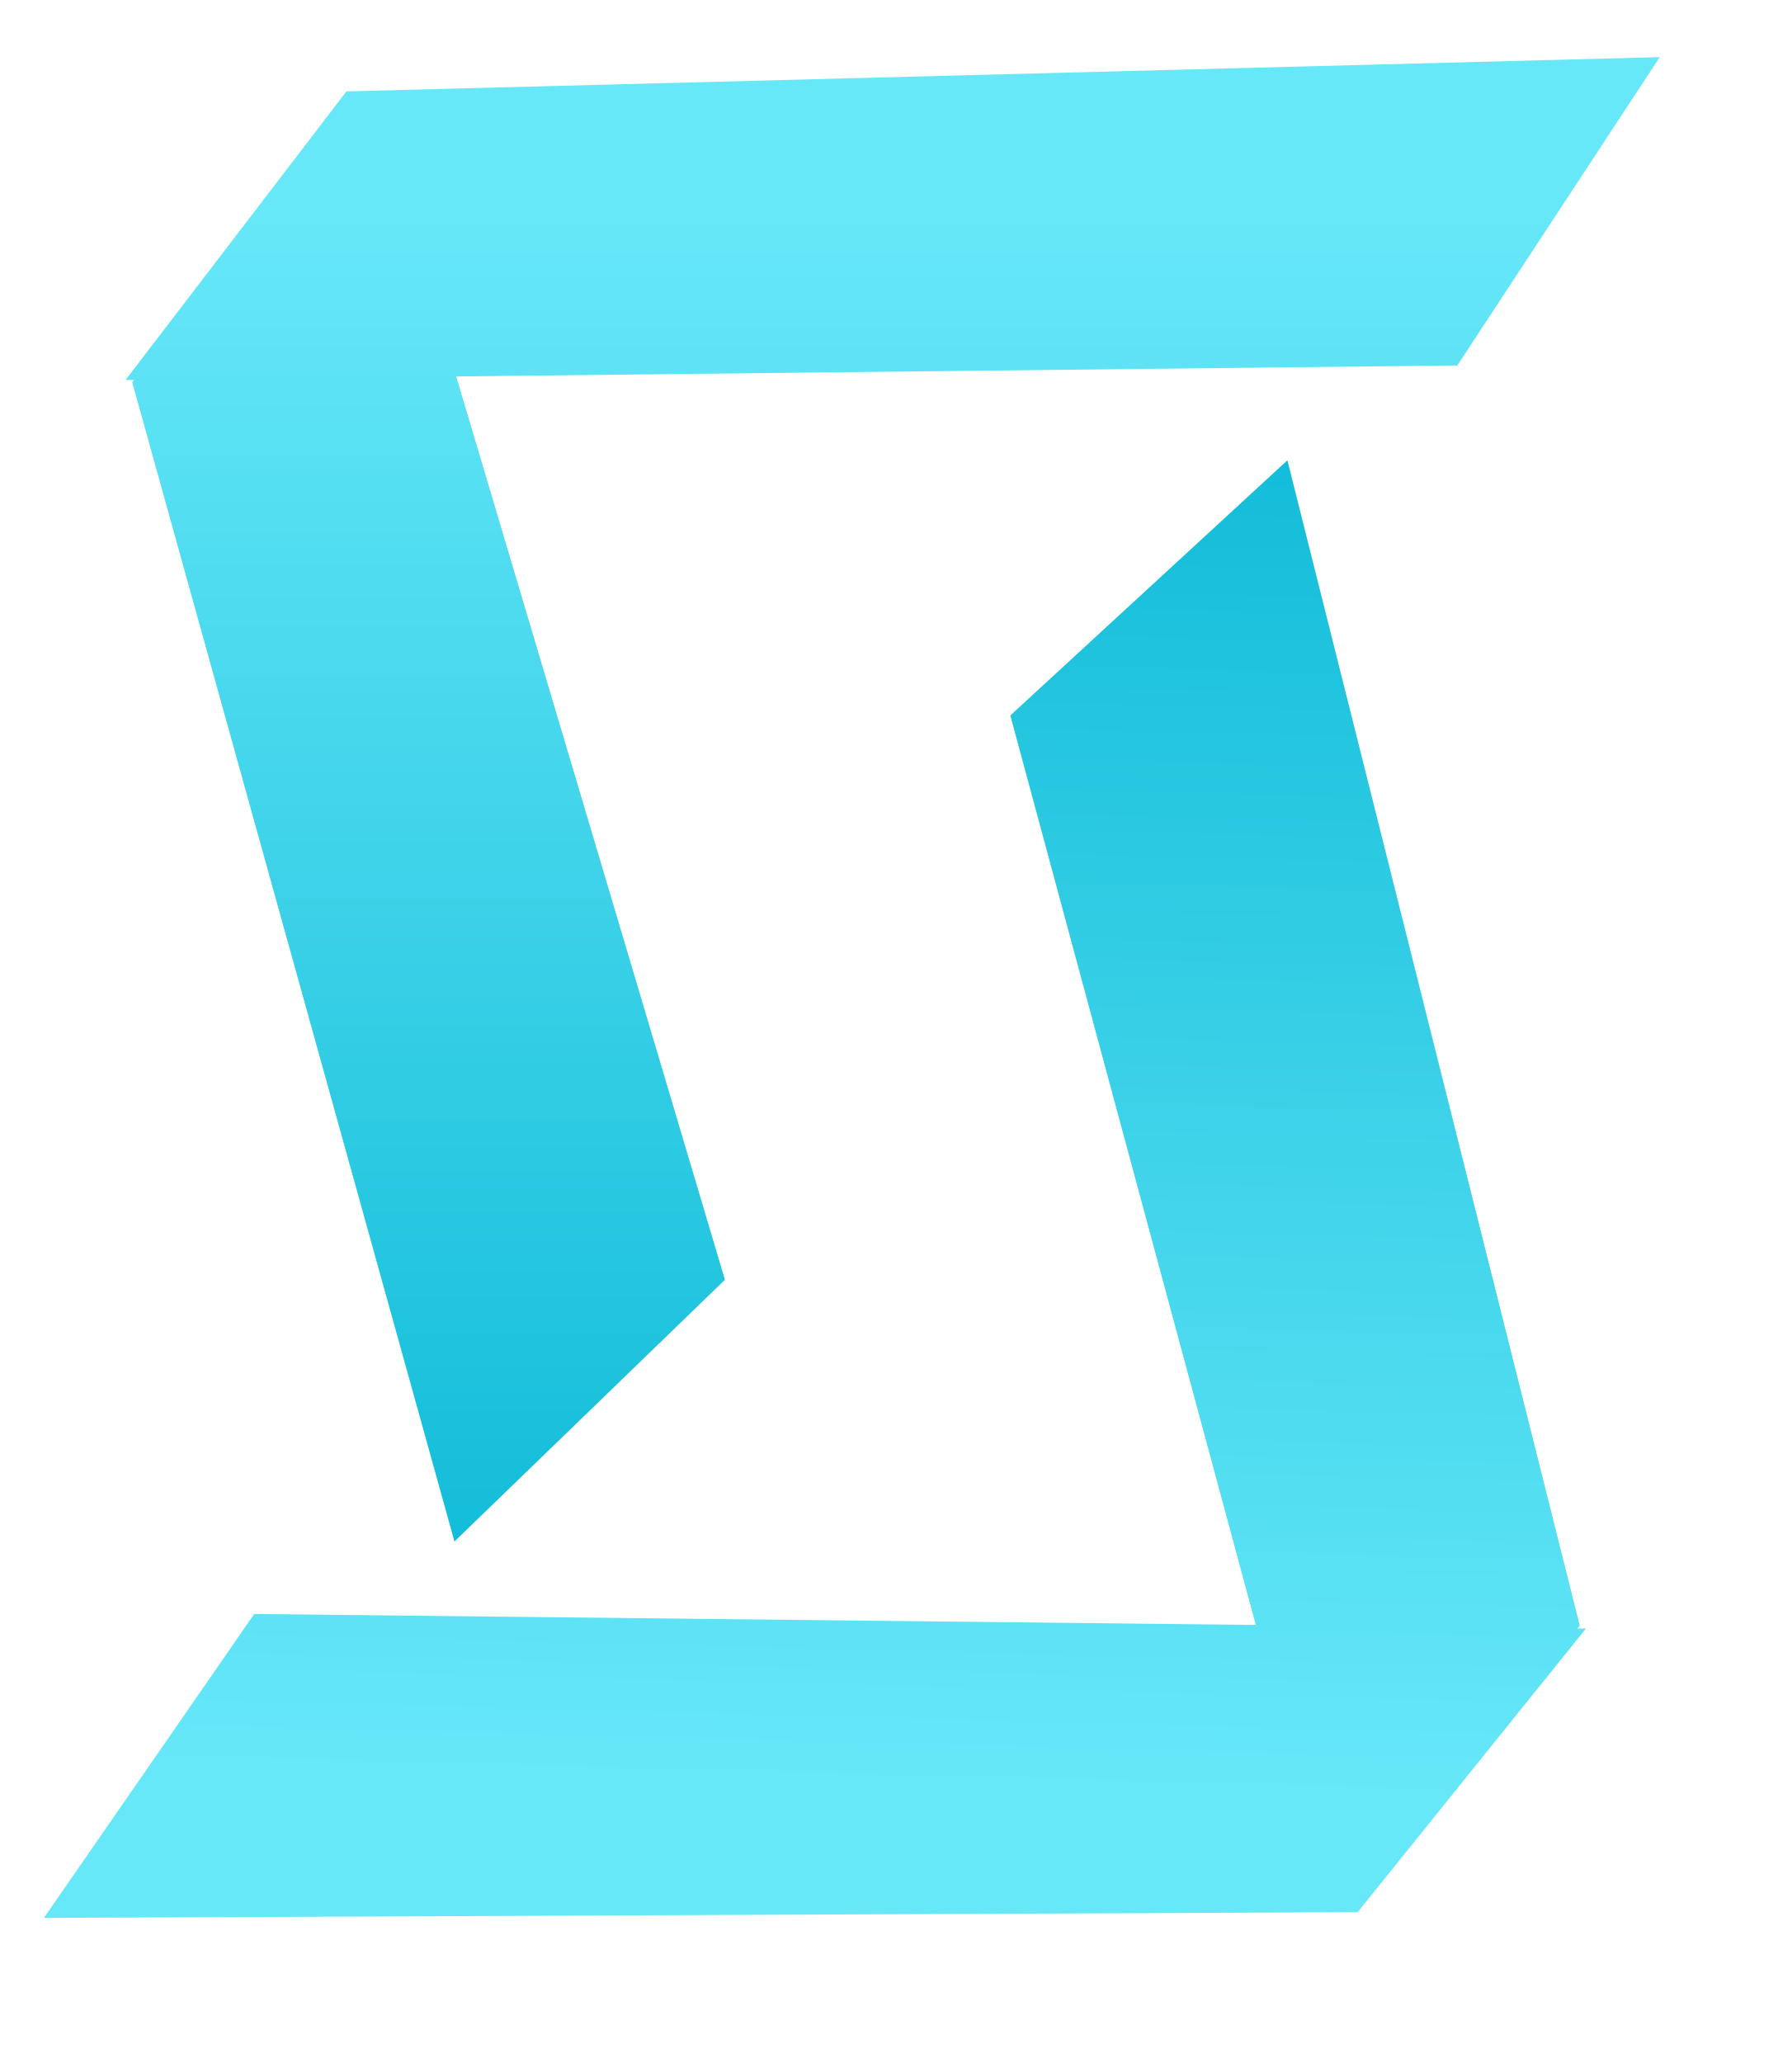
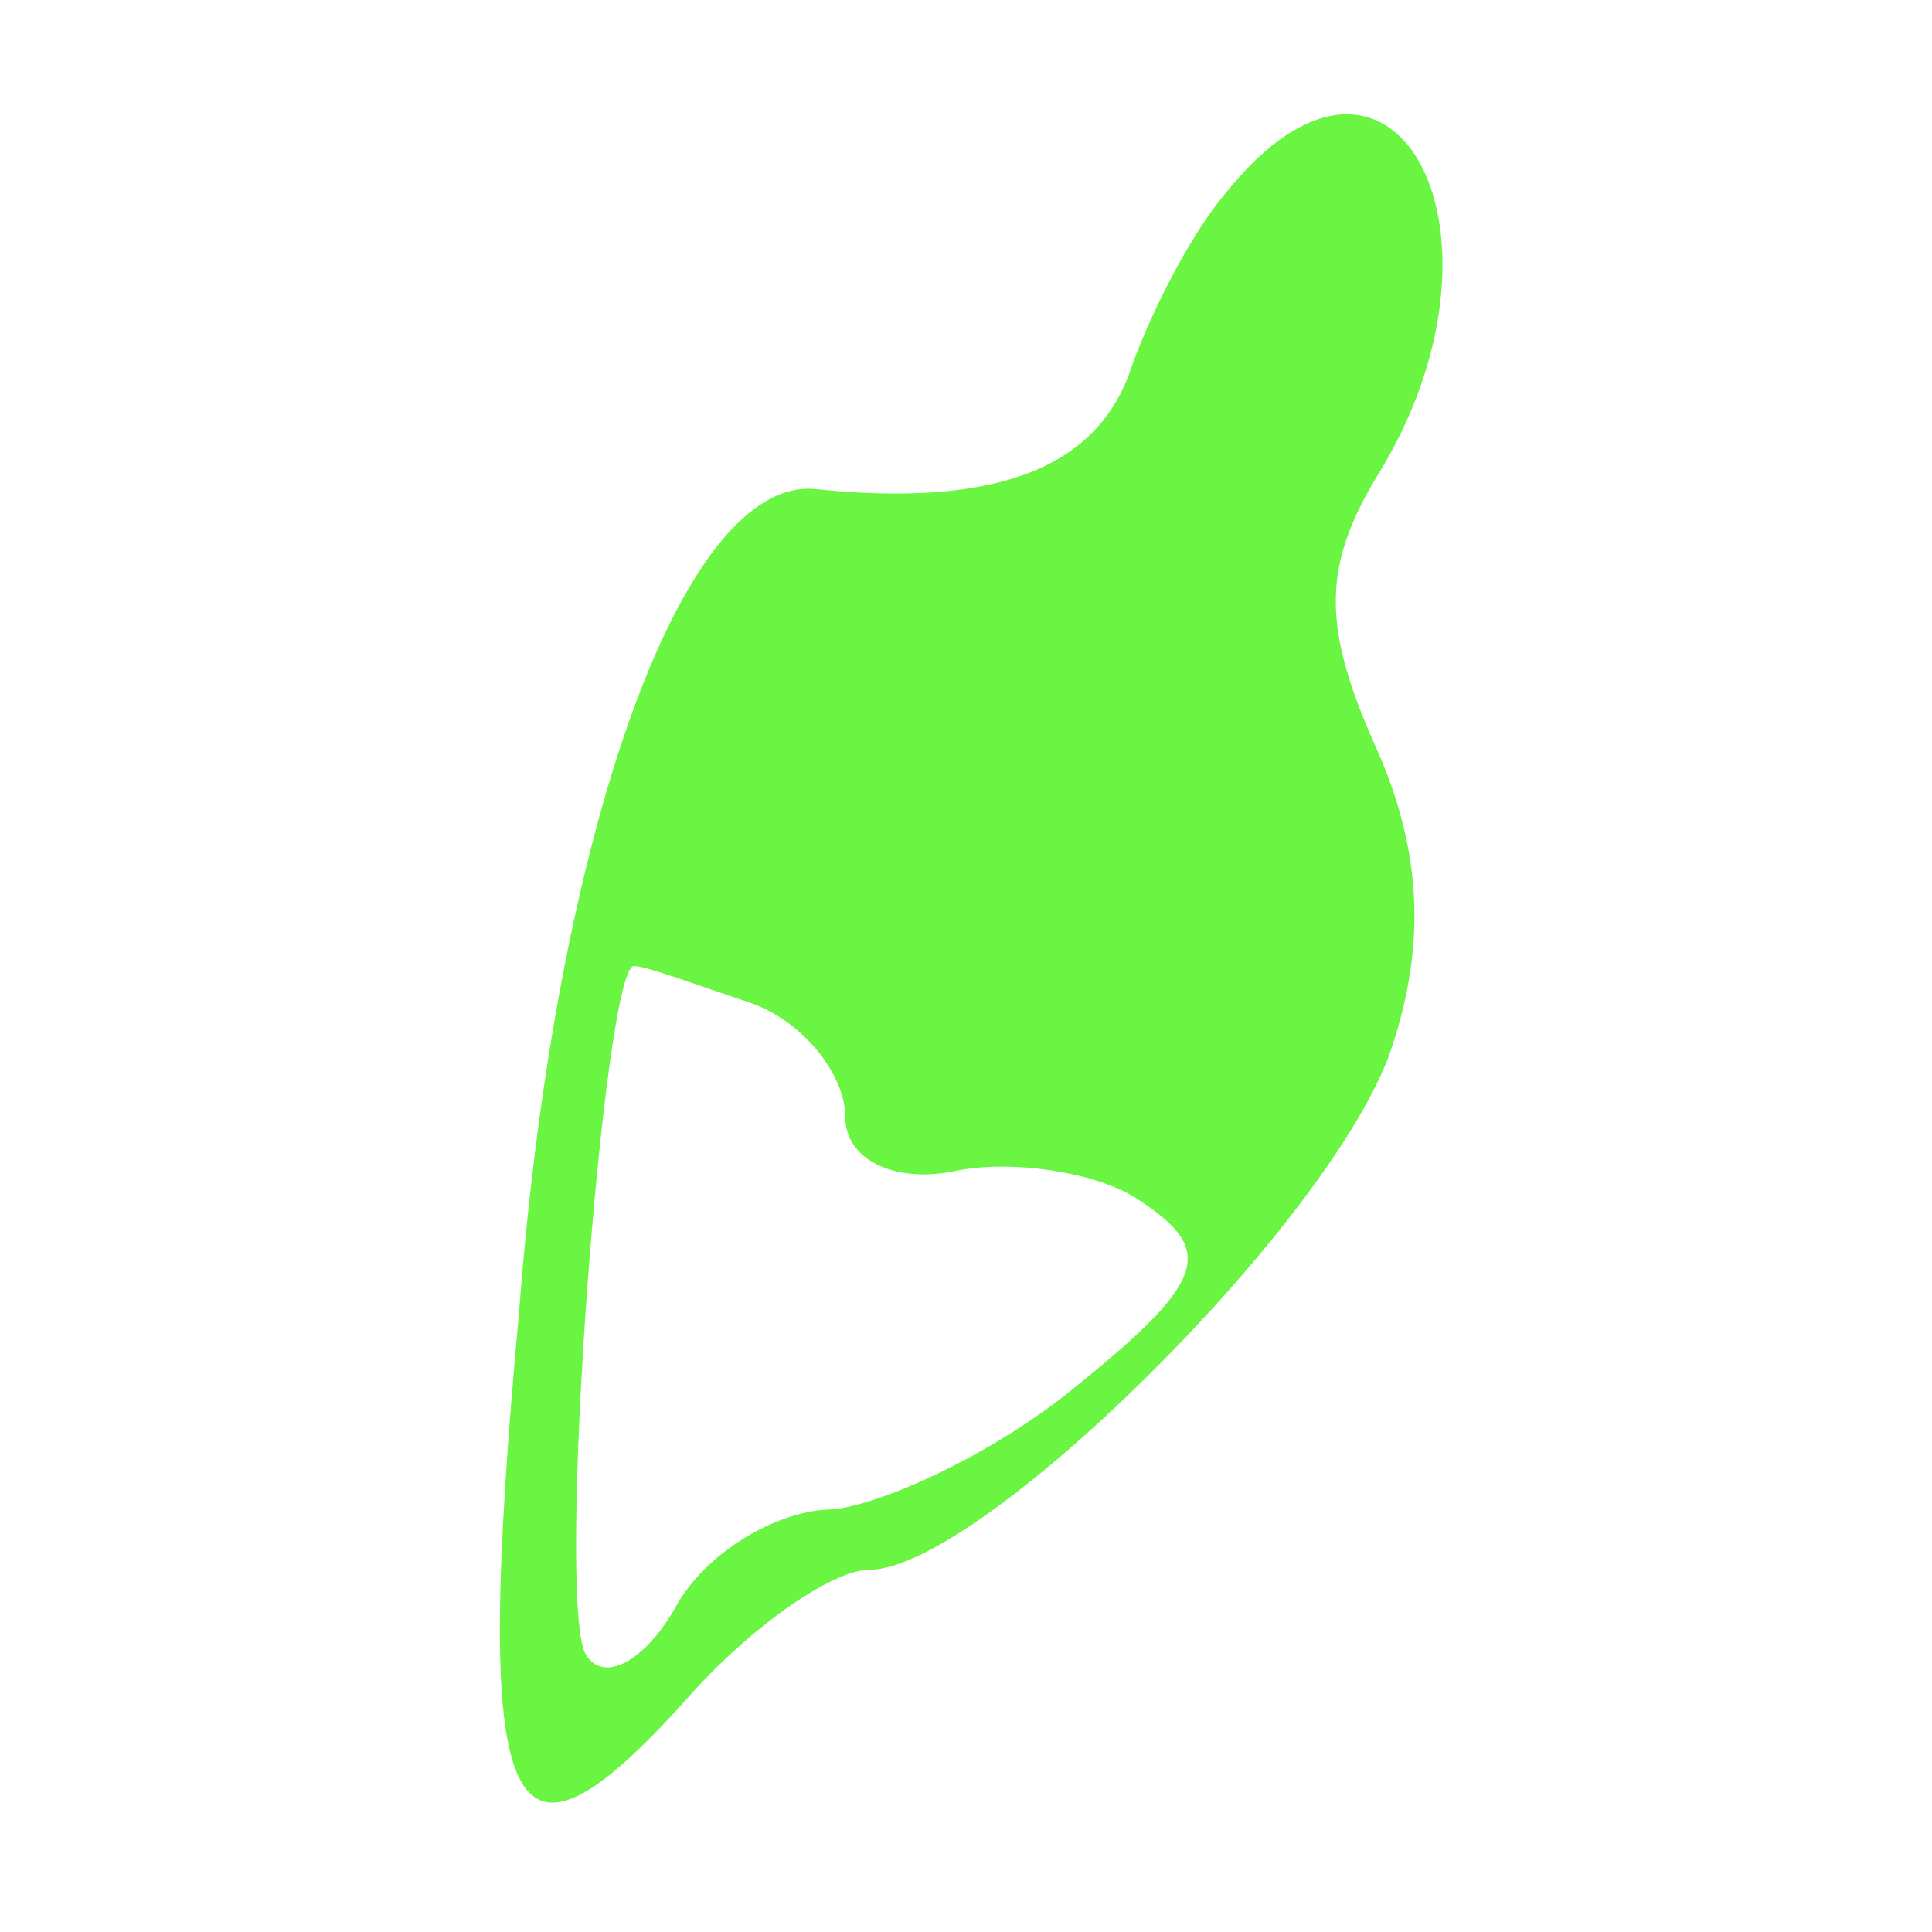
- <svg xmlns="http://www.w3.org/2000/svg" xmlns:xlink="http://www.w3.org/1999/xlink" version="1.1" preserveAspectRatio="xMidYMid meet" viewBox="257.3 273.633 40.8 46.367" width="36.8" height="42.37">
-   <defs>
-     <path d="M267.69 281.9L273.81 302.47L267.65 308.43L260.31 282.03L260.36 281.98L260.16 281.98L265.19 275.41L295.1 274.63L290.49 281.65L267.69 281.9Z" id="azoNB3Vhb" />
-     <linearGradient id="gradienta33QAtoBOC" gradientUnits="userSpaceOnUse" x1="293.42" y1="278.05" x2="293.42" y2="313.21">
-       <stop style="stop-color: #67e8f9;stop-opacity: 1" offset="0%" />
-       <stop style="stop-color: #06b6d4;stop-opacity: 1" offset="100%" />
-     </linearGradient>
-     <path d="M293.22 310.41L293.42 310.41L288.22 316.87L258.3 317L263.09 310.08L285.9 310.33L280.31 289.62L286.62 283.81L293.28 310.35L293.22 310.41Z" id="cVvL12Sg2" />
-     <linearGradient id="gradientd153WjyVy" gradientUnits="userSpaceOnUse" x1="260.07" y1="313.62" x2="260.98" y2="278.47">
-       <stop style="stop-color: #67e8f9;stop-opacity: 1" offset="0%" />
-       <stop style="stop-color: #06b6d4;stop-opacity: 1" offset="100%" />
-     </linearGradient>
-   </defs>
-   <g>
-     <g>
-       <use xlink:href="#azoNB3Vhb" opacity="1" fill="url(#gradienta33QAtoBOC)" />
-     </g>
-     <g>
-       <use xlink:href="#cVvL12Sg2" opacity="1" fill="url(#gradientd153WjyVy)" />
-     </g>
+ <svg xmlns="http://www.w3.org/2000/svg" version="1.0" width="32pt" height="32pt" viewBox="0 0 32 32" preserveAspectRatio="xMidYMid meet">
+   <g transform="translate(0,32) scale(0.1,-0.1)" fill="#69f542" stroke="none">
+     <path d="M203 288 c-6 -7 -13 -21 -16 -30 -6 -16 -23 -22 -52 -19 -22 2 -43 -57 -49 -136 -8 -87 -2 -98 29 -63 10 11 23 20 29 20 18 0 75 56 86 85 6 17 6 33 -2 51 -9 20 -9 30 0 45 25 40 3 82 -25 47z m-79 -134 c9 -3 16 -12 16 -19 0 -7 8 -11 18 -9 9 2 24 0 31 -5 12 -8 11 -13 -10 -30 -13 -11 -32 -20 -41 -21 -9 0 -21 -7 -26 -16 -5 -9 -12 -13 -15 -8 -5 9 3 114 8 114 2 0 10 -3 19 -6z" />
  </g>
</svg>
